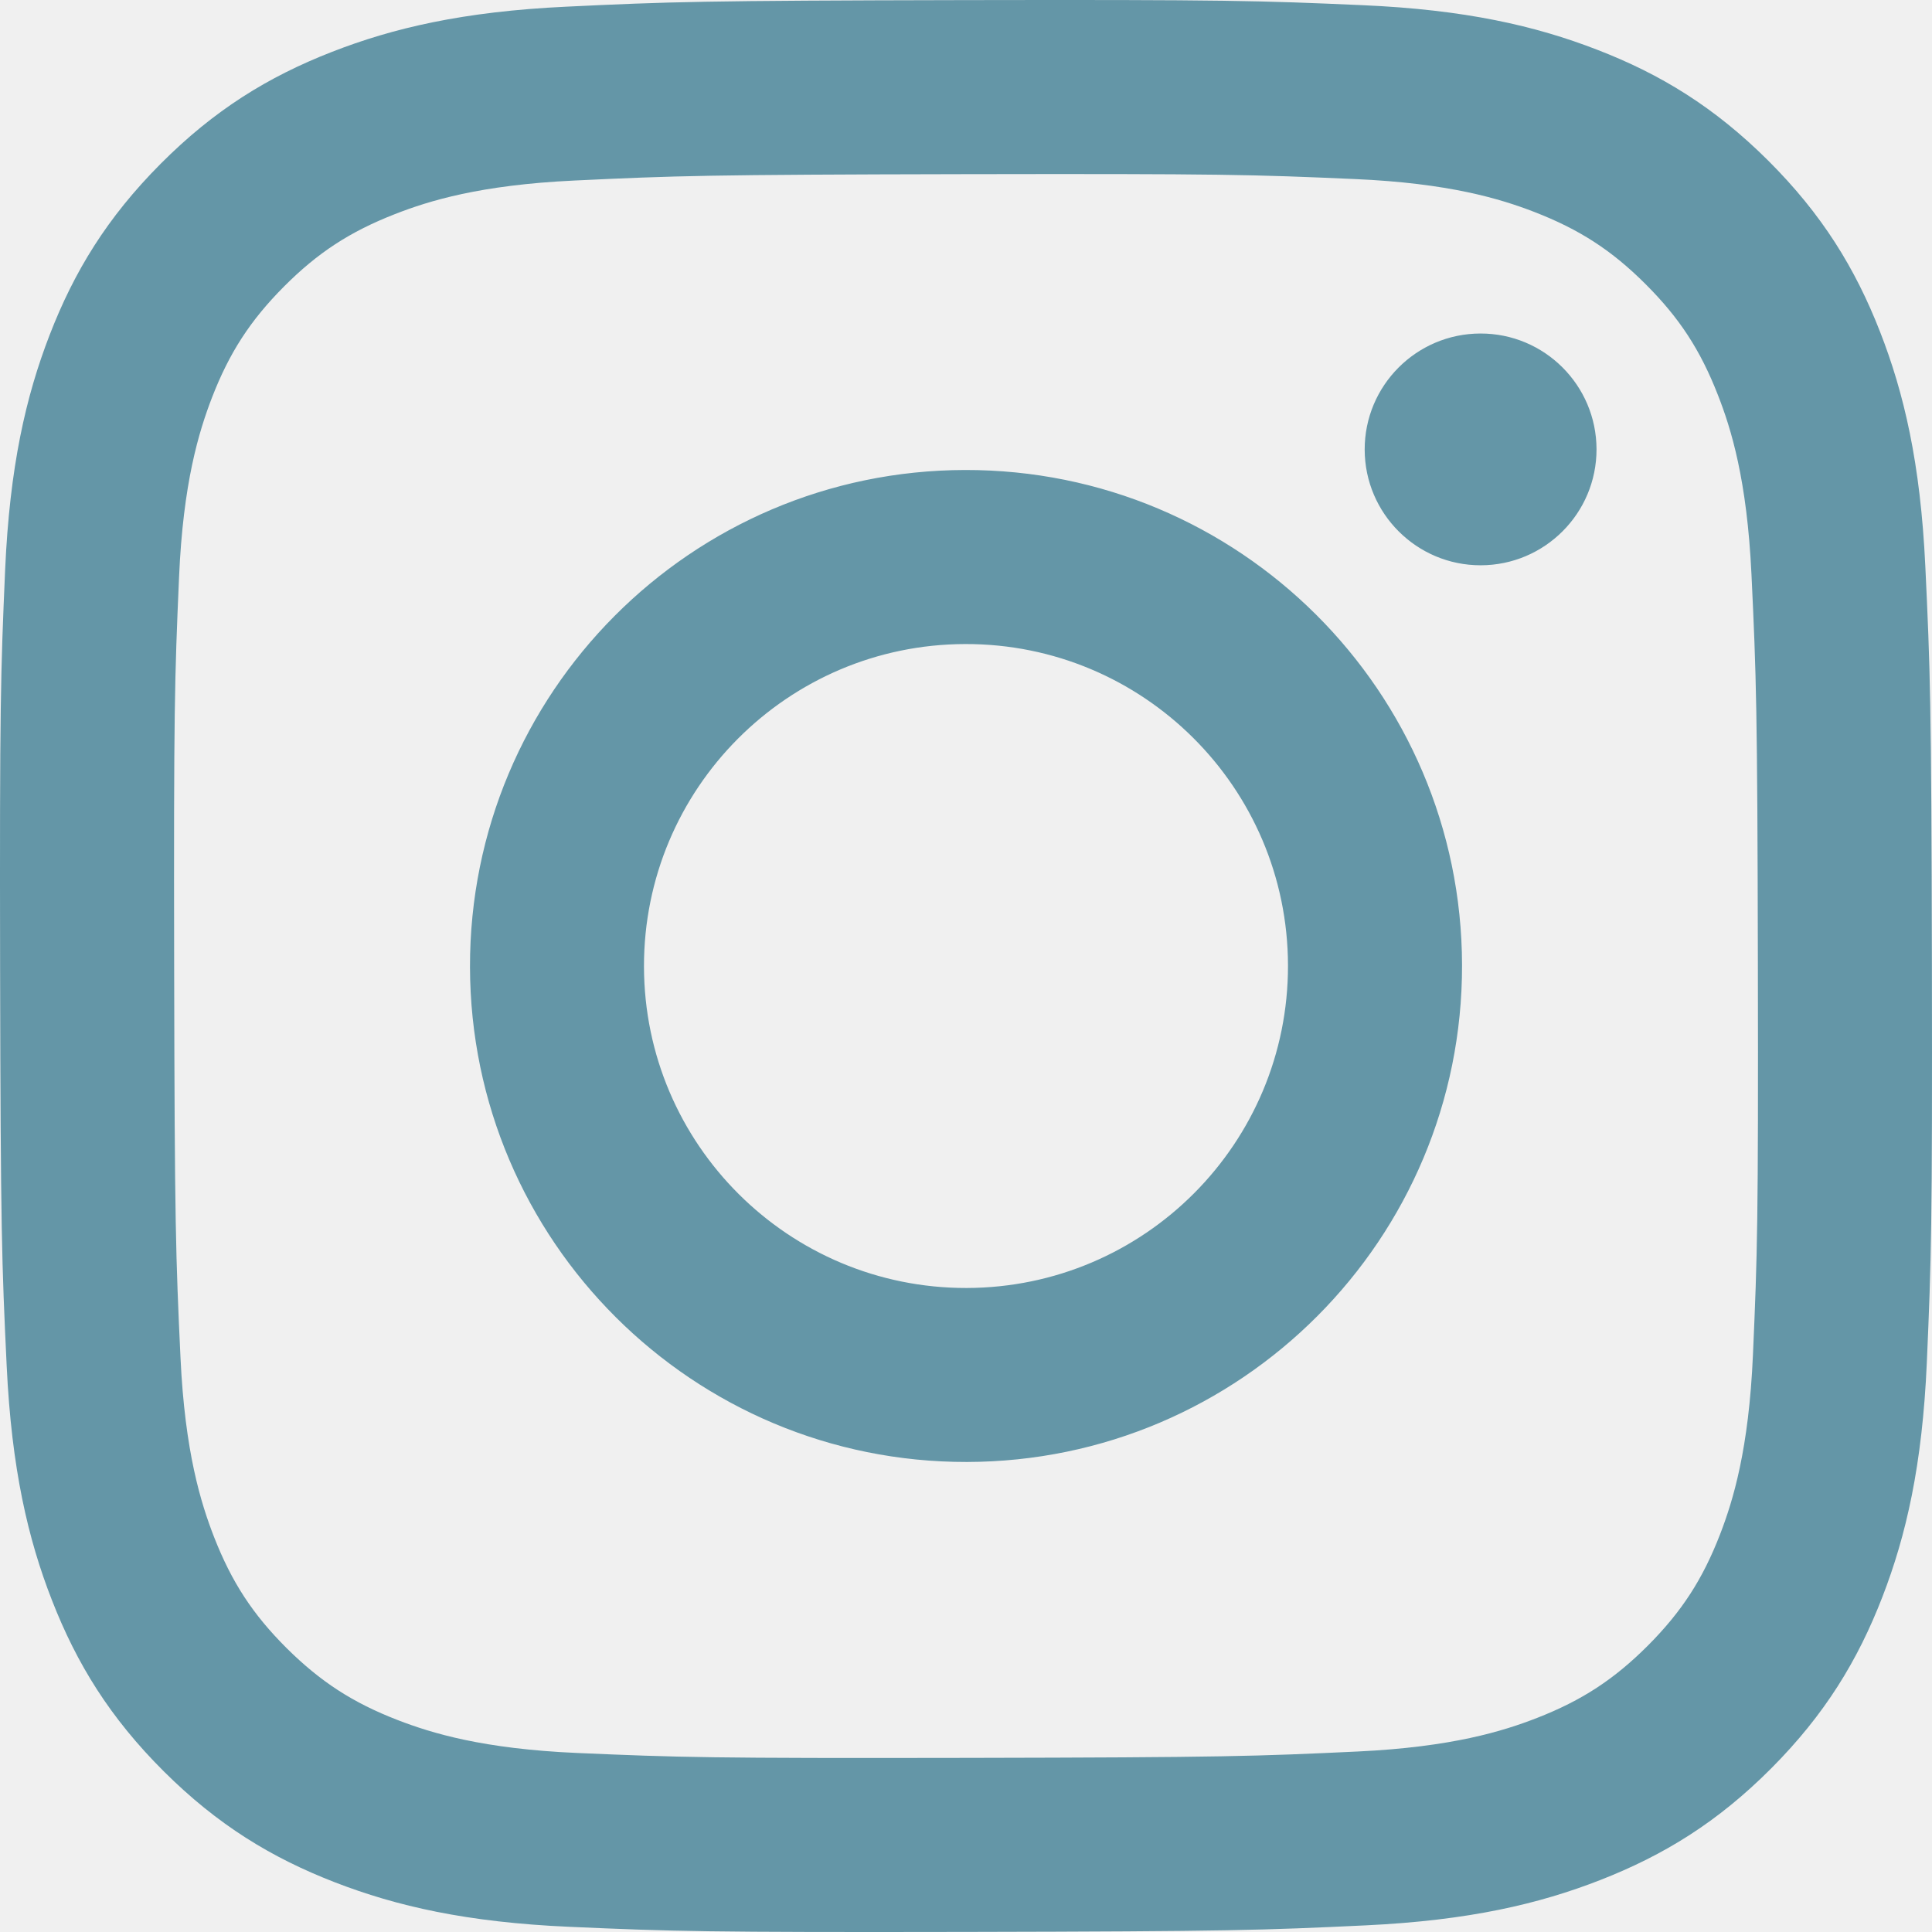
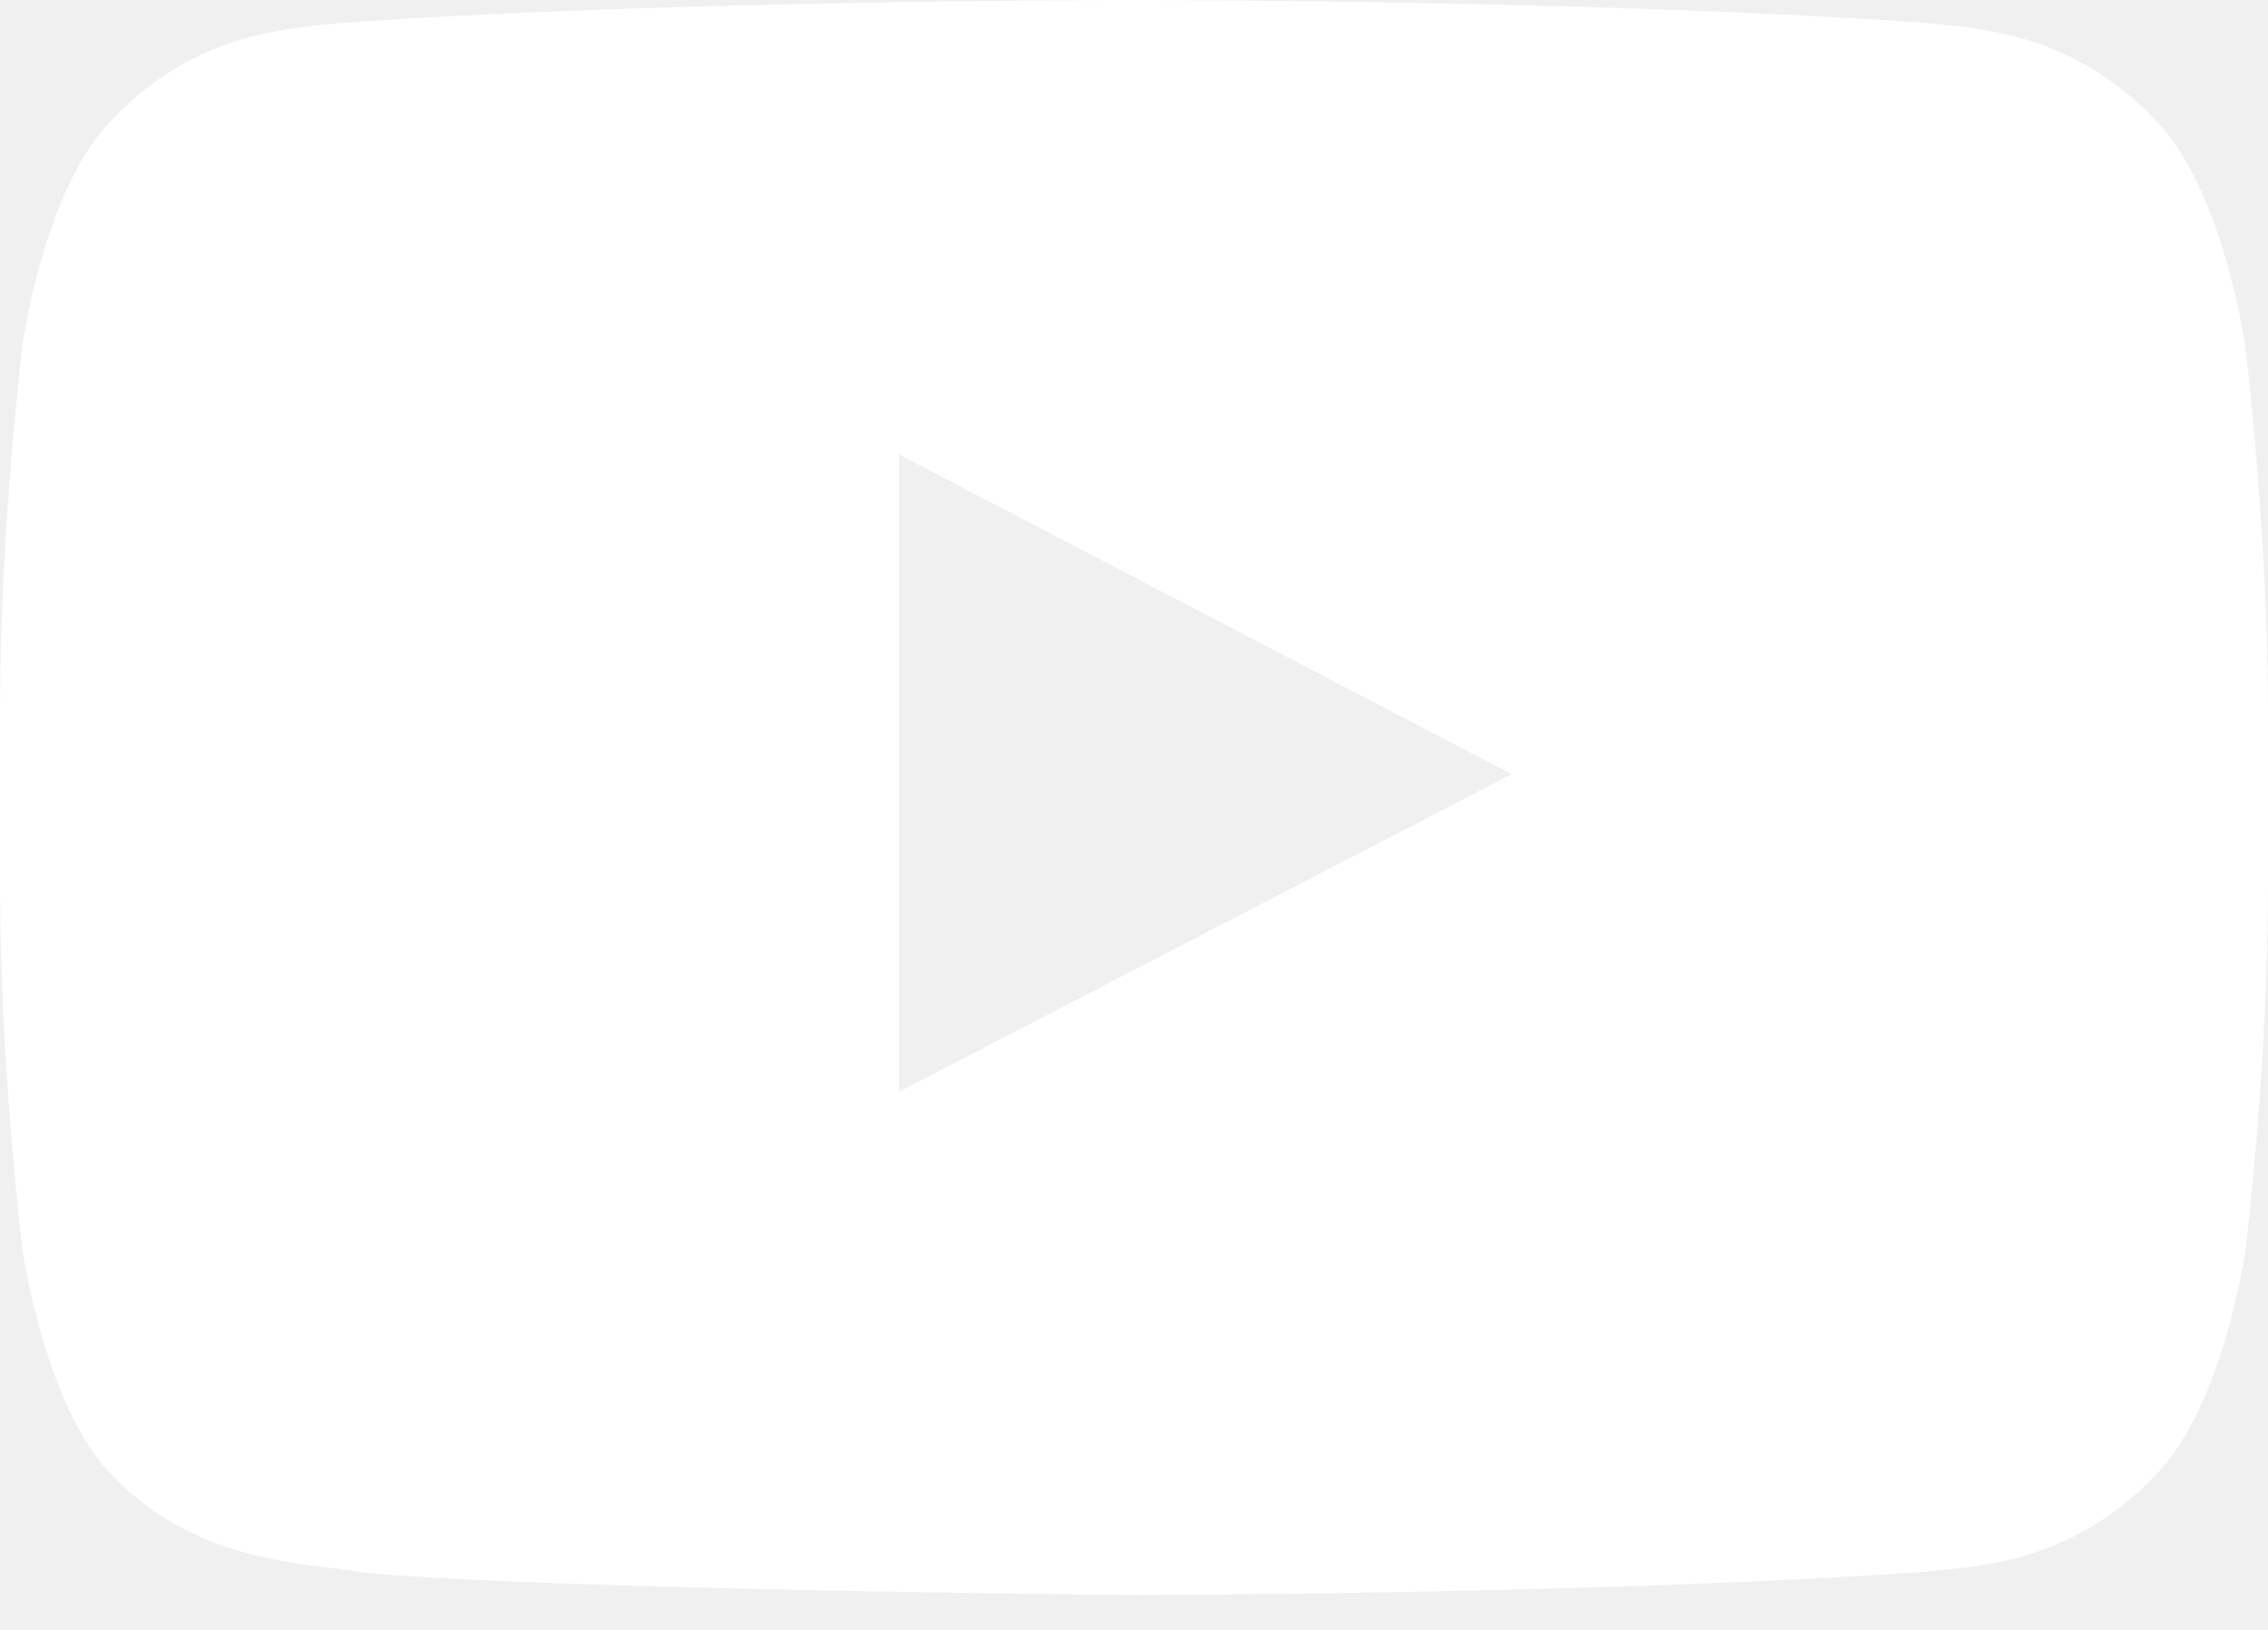
- <svg xmlns="http://www.w3.org/2000/svg" width="56" height="56" viewBox="0 0 56 56" fill="none">
-   <path d="M18.666 28.017C18.657 22.863 22.828 18.677 27.981 18.668C33.135 18.657 37.323 22.827 37.333 27.982C37.343 33.137 33.172 37.322 28.017 37.333C22.864 37.342 18.676 33.172 18.666 28.017ZM13.623 28.027C13.639 35.968 20.088 42.391 28.027 42.376C35.967 42.36 42.393 35.913 42.378 27.972C42.362 20.034 35.912 13.607 27.971 13.623C20.032 13.638 13.608 20.088 13.623 28.027ZM39.556 13.033C39.56 14.887 41.068 16.389 42.922 16.385C44.777 16.381 46.279 14.874 46.276 13.02C46.272 11.166 44.765 9.663 42.91 9.667C41.054 9.671 39.553 11.178 39.556 13.033ZM16.73 50.811C14.001 50.692 12.518 50.239 11.53 49.858C10.222 49.352 9.289 48.745 8.306 47.77C7.325 46.791 6.717 45.86 6.206 44.555C5.822 43.567 5.36 42.086 5.232 39.356C5.094 36.405 5.062 35.52 5.048 28.044C5.034 20.569 5.061 19.684 5.19 16.73C5.307 14.002 5.763 12.517 6.142 11.53C6.649 10.22 7.254 9.289 8.231 8.306C9.21 7.324 10.14 6.717 11.447 6.206C12.434 5.82 13.914 5.362 16.643 5.233C19.596 5.093 20.481 5.063 27.955 5.048C35.431 5.034 36.317 5.06 39.271 5.19C41.998 5.309 43.483 5.761 44.469 6.142C45.778 6.649 46.712 7.252 47.693 8.231C48.675 9.21 49.283 10.139 49.794 11.448C50.18 12.432 50.638 13.915 50.767 16.643C50.907 19.596 50.939 20.481 50.953 27.956C50.967 35.432 50.94 36.317 50.81 39.27C50.691 41.999 50.239 43.483 49.858 44.471C49.352 45.779 48.746 46.712 47.768 47.695C46.79 48.673 45.86 49.284 44.552 49.795C43.567 50.179 42.085 50.639 39.358 50.768C36.405 50.907 35.52 50.939 28.043 50.953C20.569 50.967 19.684 50.939 16.73 50.811ZM16.404 0.194C13.425 0.335 11.39 0.812 9.611 1.508C7.771 2.226 6.21 3.188 4.658 4.746C3.104 6.306 2.15 7.869 1.438 9.711C0.748 11.494 0.281 13.53 0.149 16.511C0.019 19.498 -0.011 20.45 0.003 28.053C0.018 35.656 0.051 36.61 0.194 39.598C0.336 42.576 0.812 44.61 1.508 46.389C2.227 48.23 3.188 49.789 4.747 51.343C6.306 52.896 7.87 53.849 9.713 54.562C11.494 55.251 13.53 55.72 16.511 55.85C19.497 55.982 20.451 56.011 28.052 55.997C35.657 55.982 36.611 55.949 39.597 55.807C42.577 55.665 44.609 55.188 46.389 54.492C48.23 53.772 49.791 52.813 51.343 51.254C52.895 49.695 53.849 48.131 54.562 46.288C55.251 44.507 55.72 42.47 55.85 39.492C55.98 36.503 56.011 35.549 55.997 27.946C55.982 20.343 55.948 19.39 55.806 16.405C55.665 13.424 55.188 11.391 54.492 9.611C53.772 7.77 52.812 6.211 51.254 4.657C49.695 3.105 48.131 2.149 46.288 1.439C44.506 0.749 42.47 0.279 39.49 0.15C36.504 0.018 35.55 -0.011 27.946 0.003C20.344 0.018 19.39 0.051 16.404 0.194Z" fill="#6496A7" />
+ <svg xmlns="http://www.w3.org/2000/svg" width="64" height="46" viewBox="0 0 64 46" fill="none">
+   <path fill-rule="evenodd" clip-rule="evenodd" d="M63.348 9.712C63.348 9.712 62.723 5.301 60.8 3.364C58.364 0.816 55.635 0.8 54.388 0.652C45.439 -3.33786e-07 31.998 0 31.998 0H31.974C31.974 0 18.539 -3.33786e-07 9.585 0.652C8.333 0.804 5.608 0.815 3.172 3.364C1.248 5.301 0.637 9.712 0.637 9.712C0.637 9.712 0 14.889 0 20.077V24.927C0 30.104 0.637 35.292 0.637 35.292C0.637 35.292 1.261 39.703 3.172 41.644C5.608 44.191 8.809 44.109 10.238 44.38C15.362 44.87 32.002 45.017 32.002 45.017C32.002 45.017 45.455 44.993 54.404 44.353C55.657 44.206 58.38 44.19 60.817 41.641C62.741 39.704 63.364 35.288 63.364 35.288C63.364 35.288 64.001 30.111 64.001 24.924V20.073C63.988 14.896 63.352 9.709 63.352 9.709L63.348 9.712ZM25.368 30.813V12.826L42.657 21.849L25.368 30.813Z" fill="white" />
</svg>
